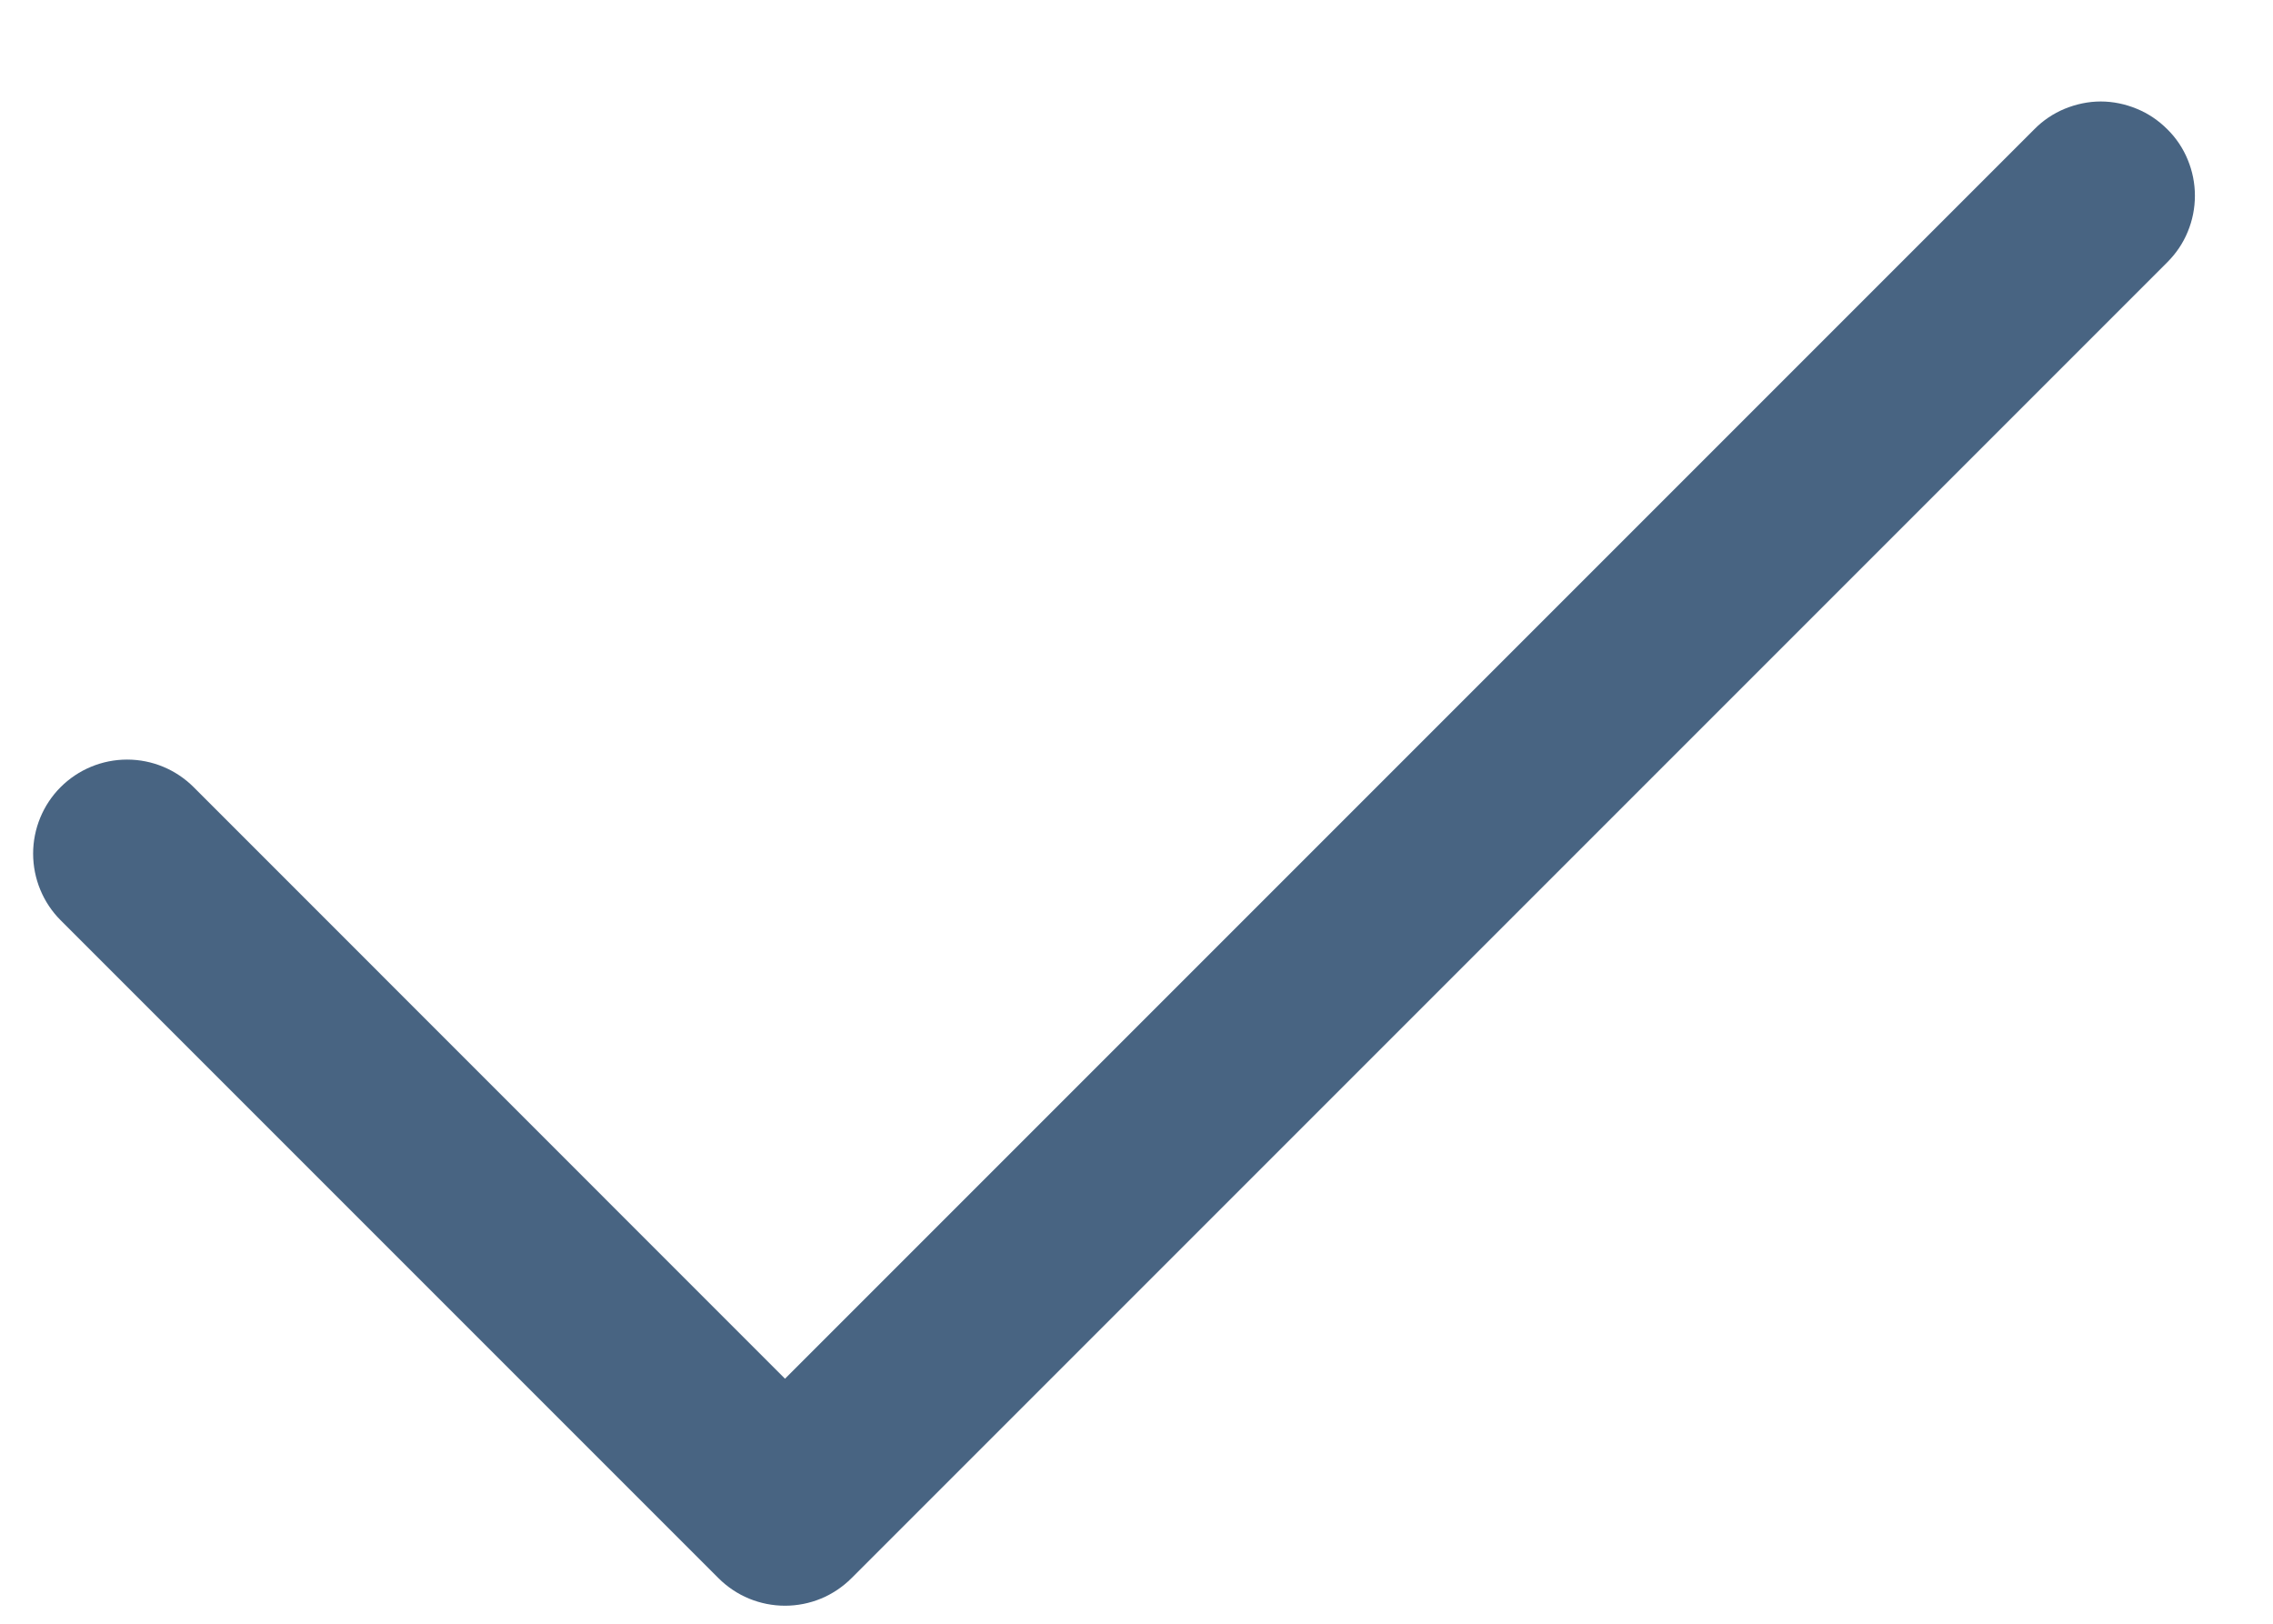
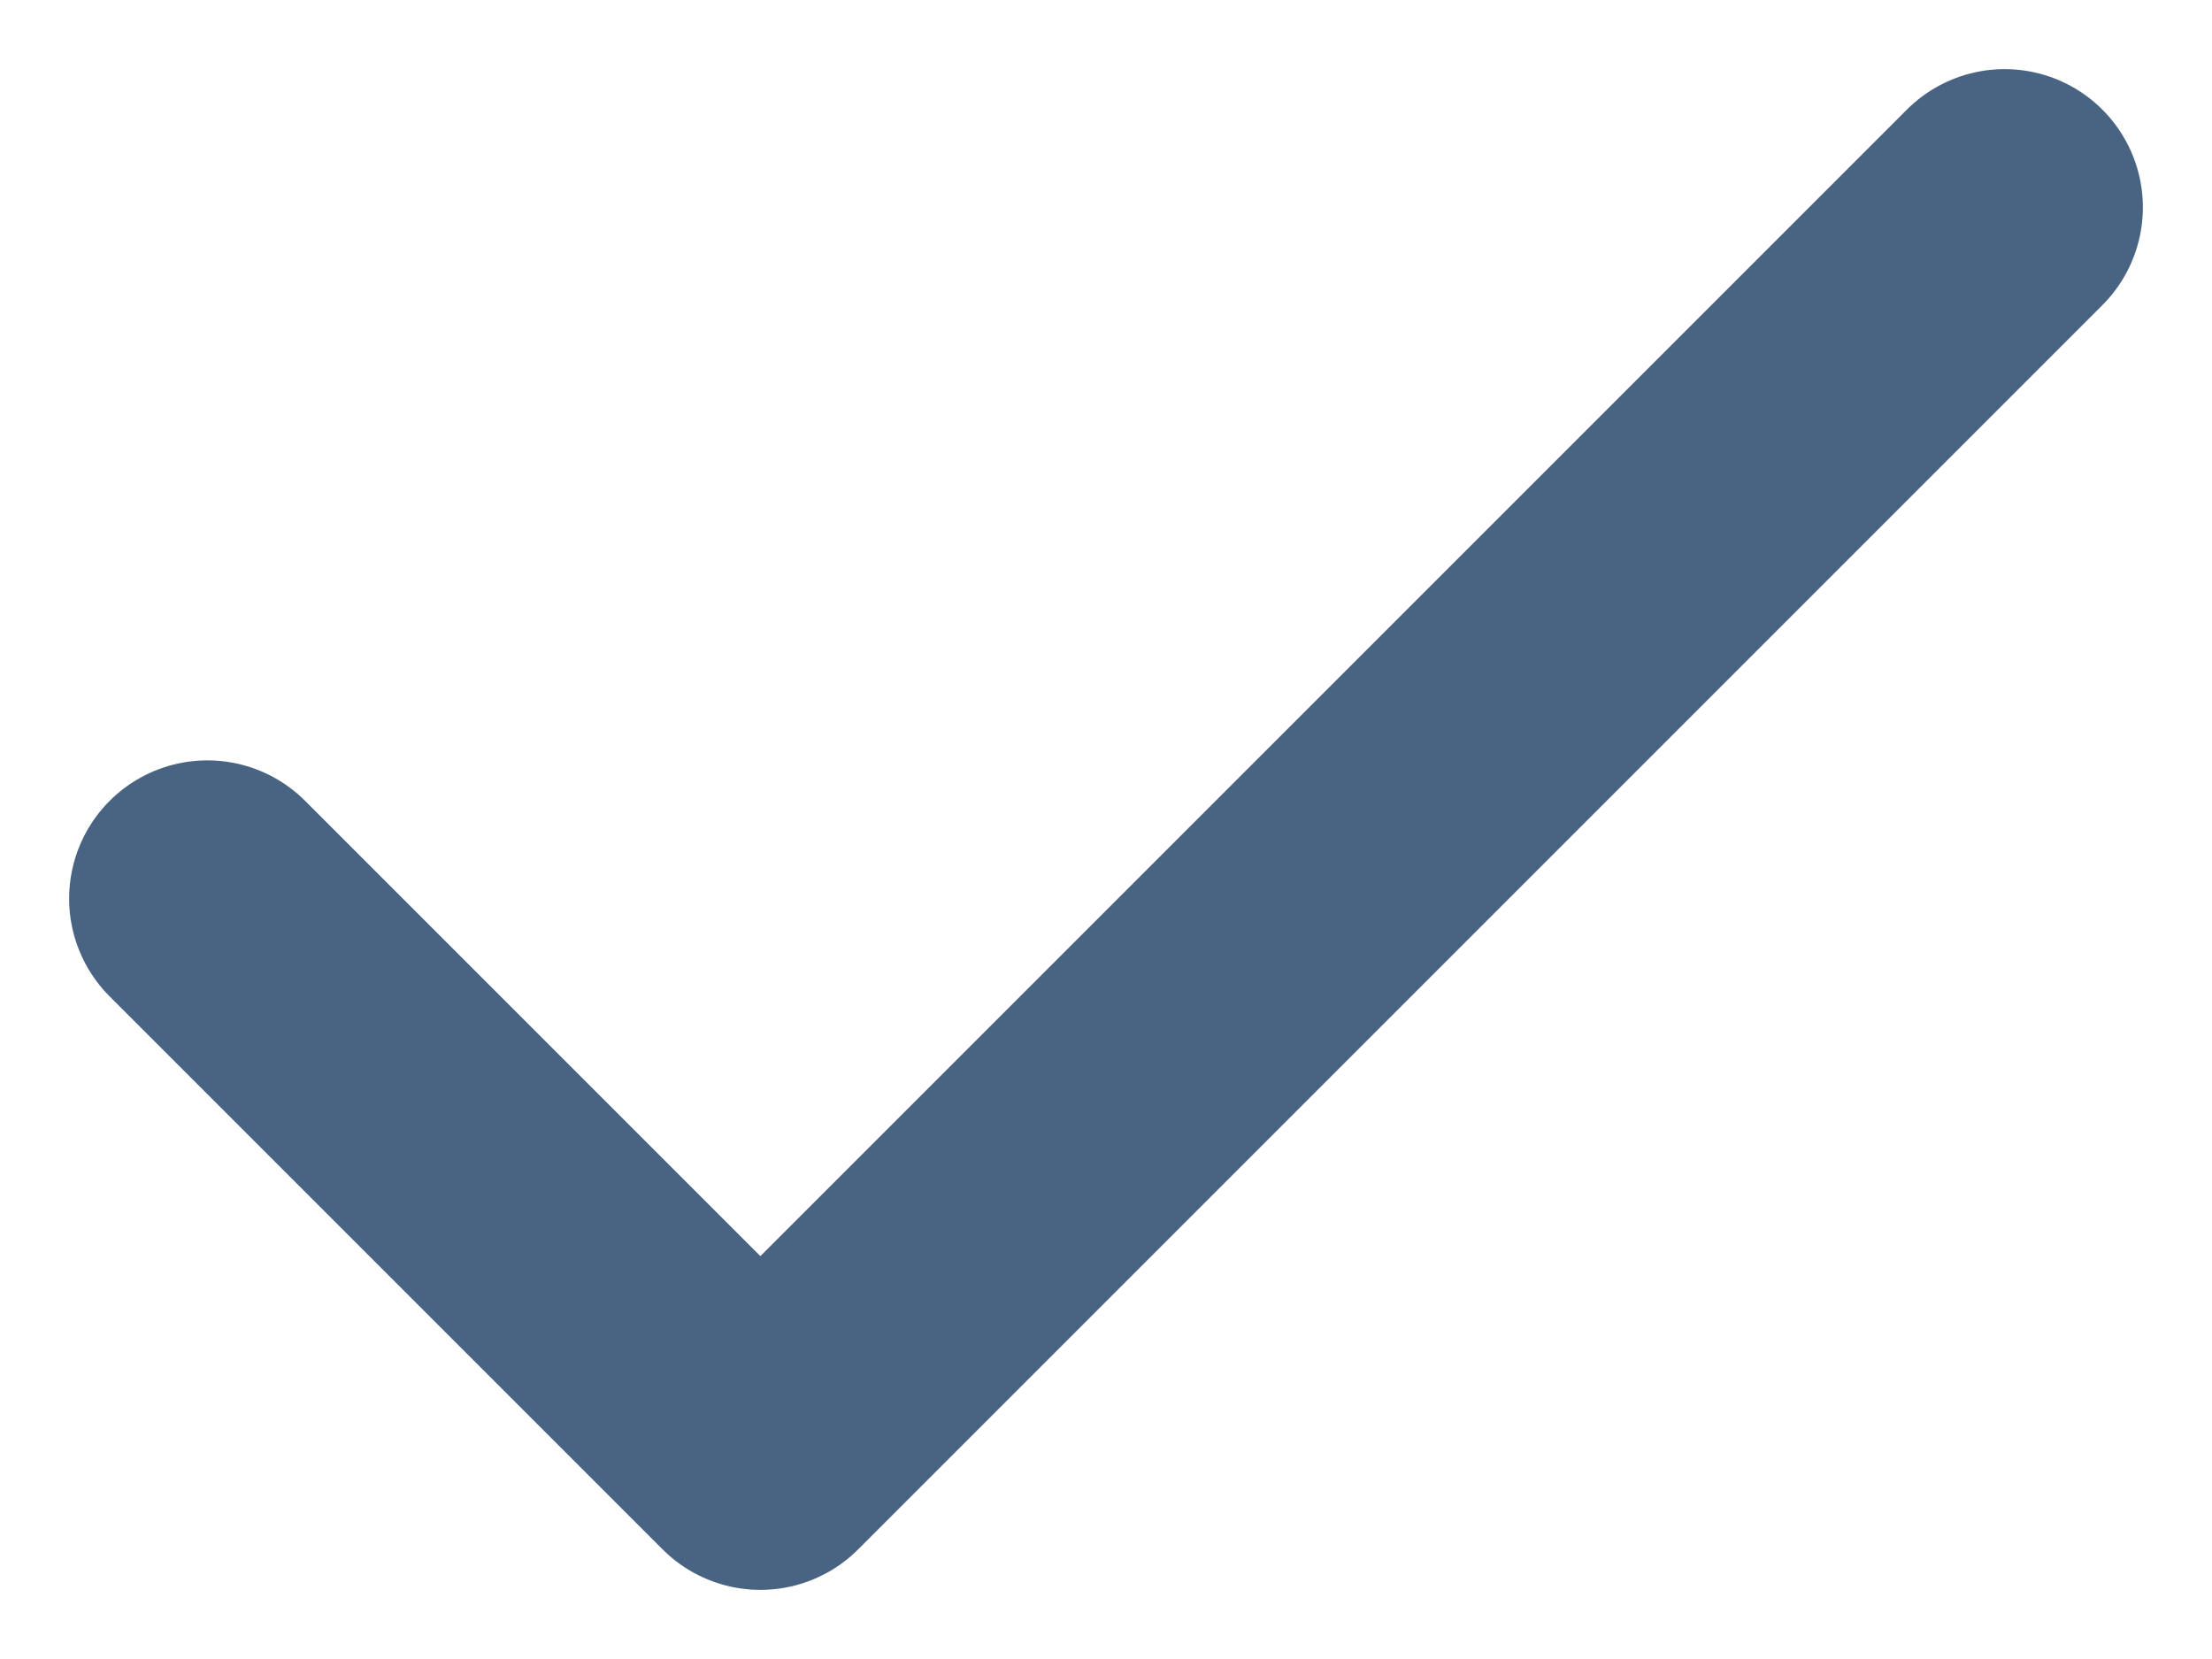
- <svg xmlns="http://www.w3.org/2000/svg" width="14" height="10" viewBox="0 0 14 10" fill="none">
-   <path id="Vector" fill-rule="evenodd" clip-rule="evenodd" d="M13.349 0.796C13.403 0.849 13.446 0.913 13.475 0.984C13.504 1.054 13.519 1.129 13.519 1.205C13.519 1.282 13.504 1.357 13.475 1.427C13.446 1.498 13.403 1.561 13.349 1.615L5.245 9.719C5.191 9.773 5.127 9.816 5.057 9.845C4.987 9.874 4.911 9.889 4.835 9.889C4.759 9.889 4.684 9.874 4.613 9.845C4.543 9.816 4.479 9.773 4.425 9.719L0.373 5.667C0.265 5.559 0.204 5.411 0.204 5.257C0.204 5.104 0.265 4.956 0.373 4.848C0.482 4.739 0.629 4.678 0.783 4.678C0.937 4.678 1.084 4.739 1.193 4.848L4.835 8.491L12.53 0.796C12.583 0.742 12.647 0.699 12.717 0.67C12.788 0.641 12.863 0.625 12.939 0.625C13.015 0.625 13.091 0.641 13.161 0.67C13.232 0.699 13.295 0.742 13.349 0.796Z" fill="#486482" />
+ <svg xmlns="http://www.w3.org/2000/svg" width="16" height="12" viewBox="0 0 16 12" fill="none">
+   <path d="M1.5 6.5L5.5 10.5L14.5 1.5" stroke="#486482" stroke-width="2" stroke-linecap="round" stroke-linejoin="round" />
</svg>
